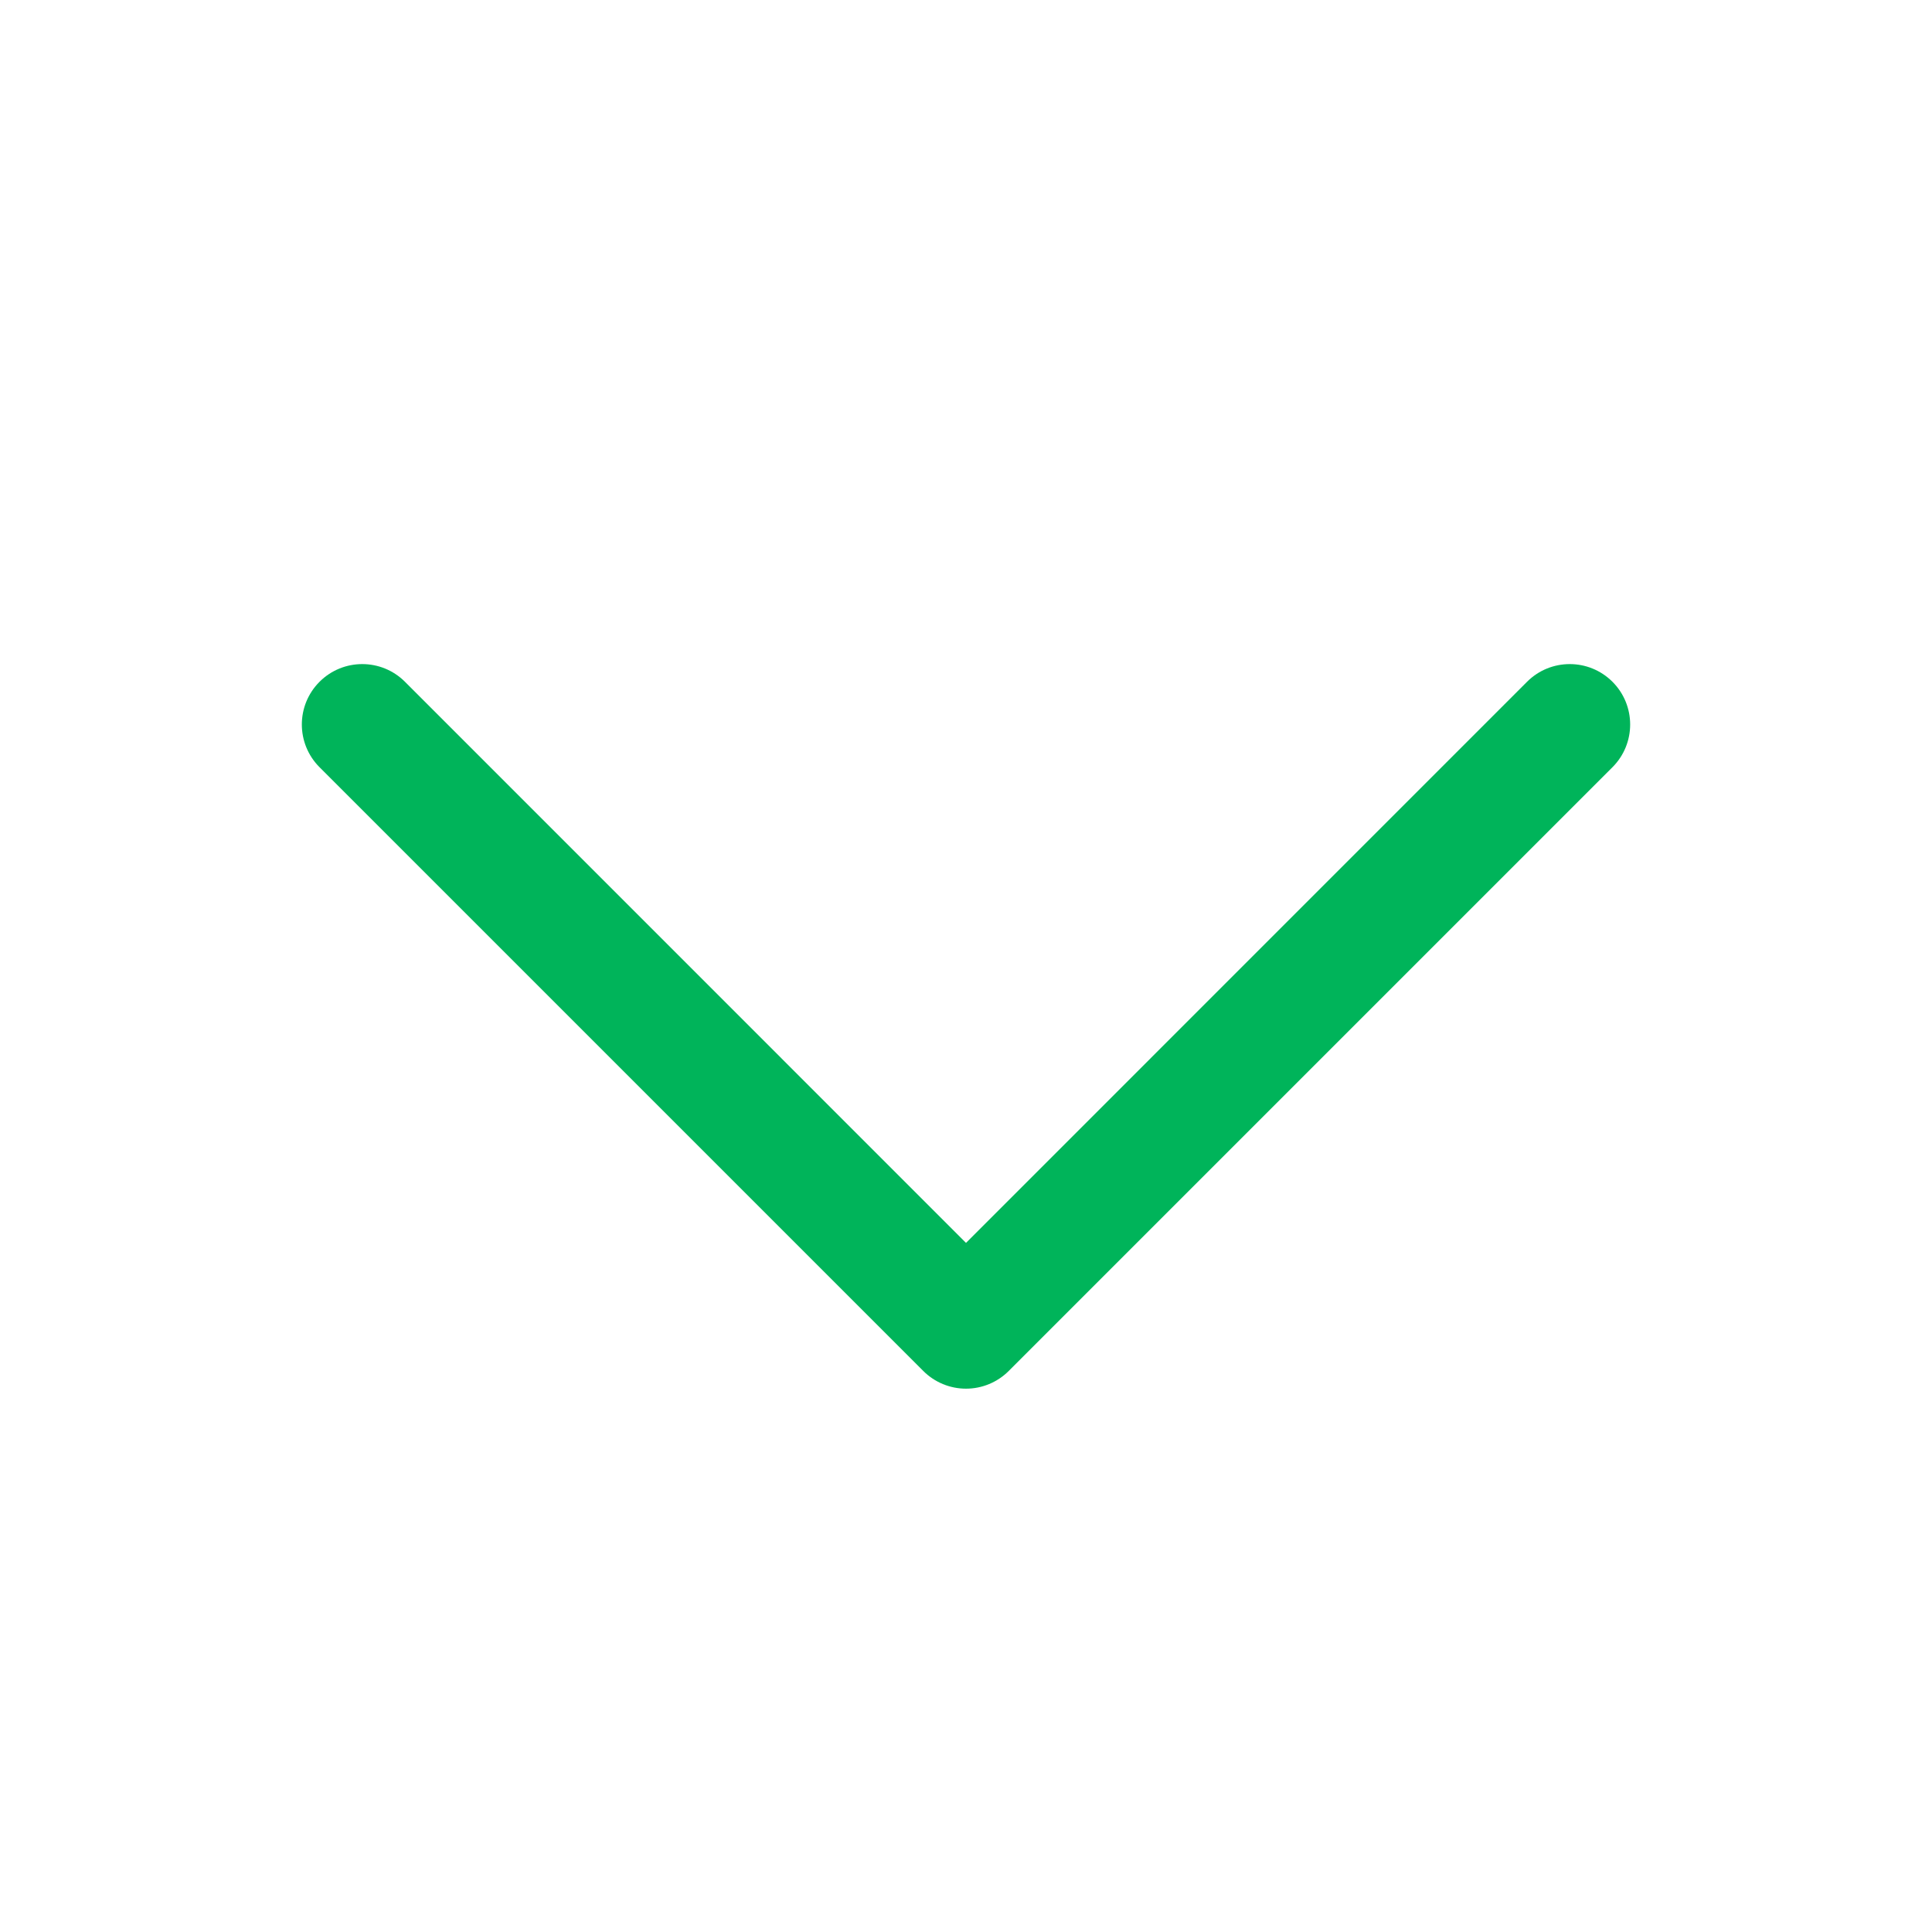
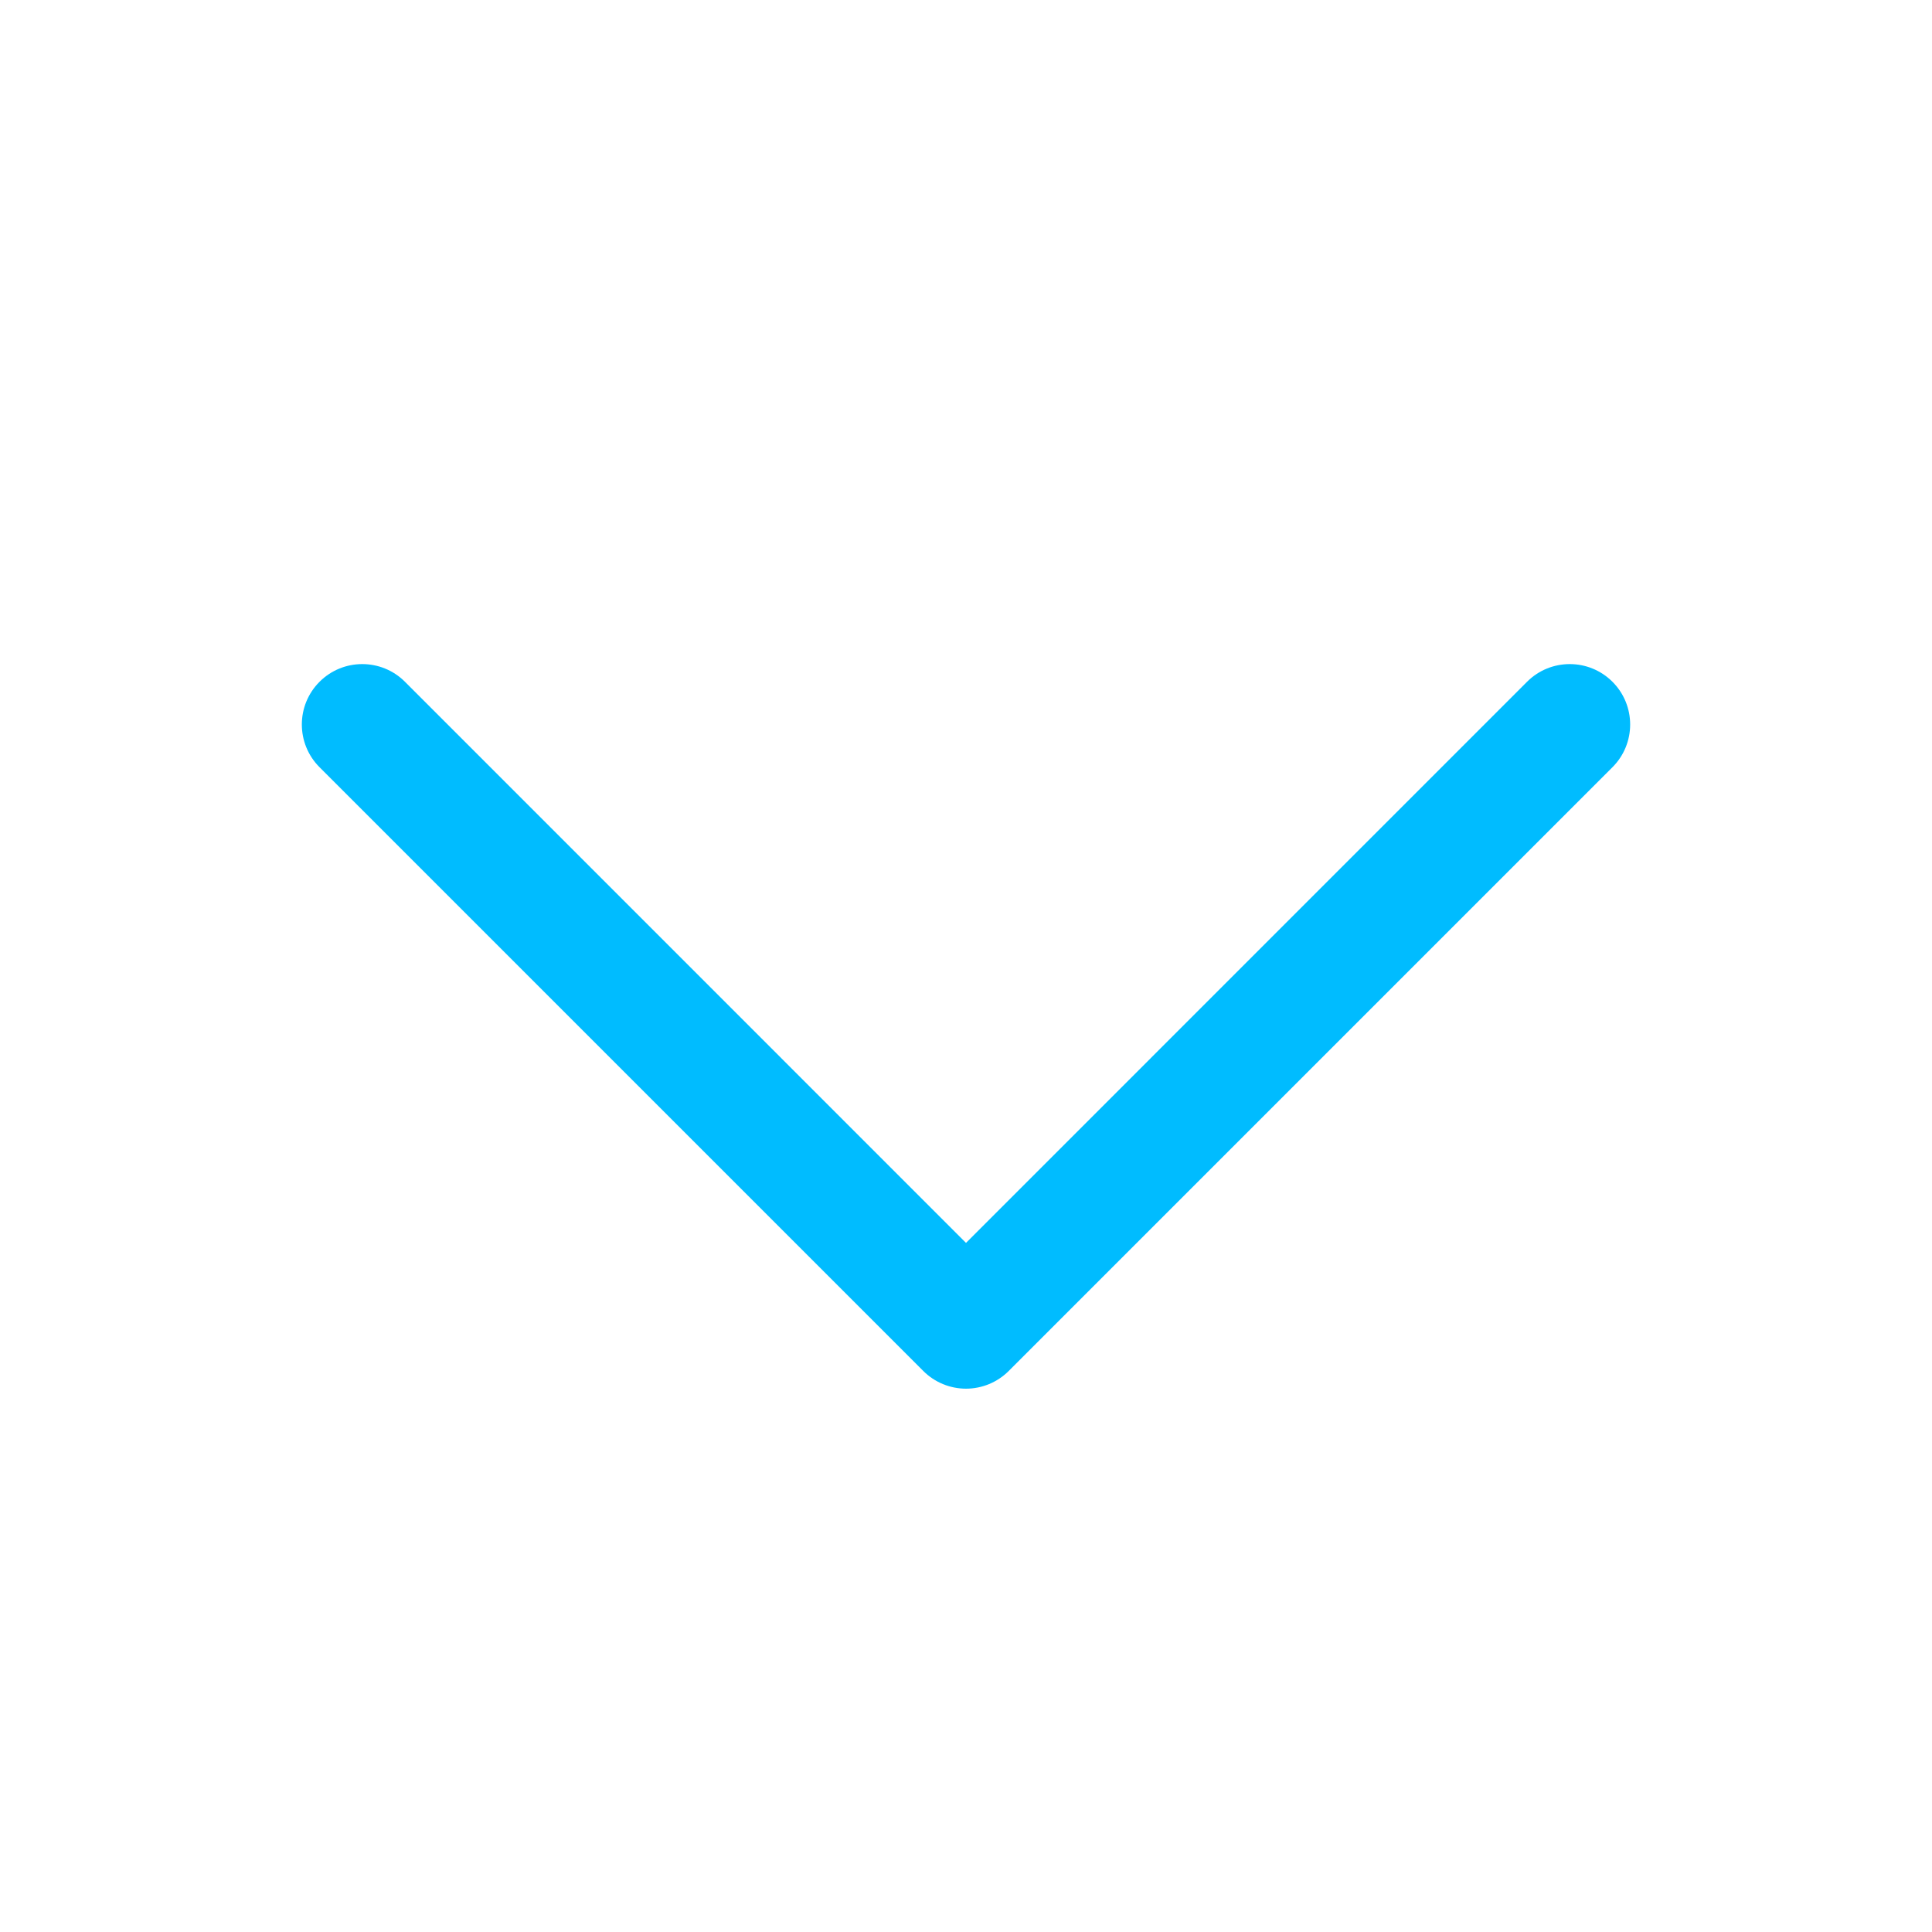
- <svg xmlns="http://www.w3.org/2000/svg" width="16" height="16" fill="#00b45a" viewBox="0 0 256 256">
+ <svg xmlns="http://www.w3.org/2000/svg" width="16" height="16" fill="#00BCFF" viewBox="0 0 256 256">
  <path d="M213.66,101.66l-80,80a8,8,0,0,1-11.32,0l-80-80A8,8,0,0,1,53.66,90.34L128,164.69l74.34-74.35a8,8,0,0,1,11.32,11.32Z" />
</svg>
